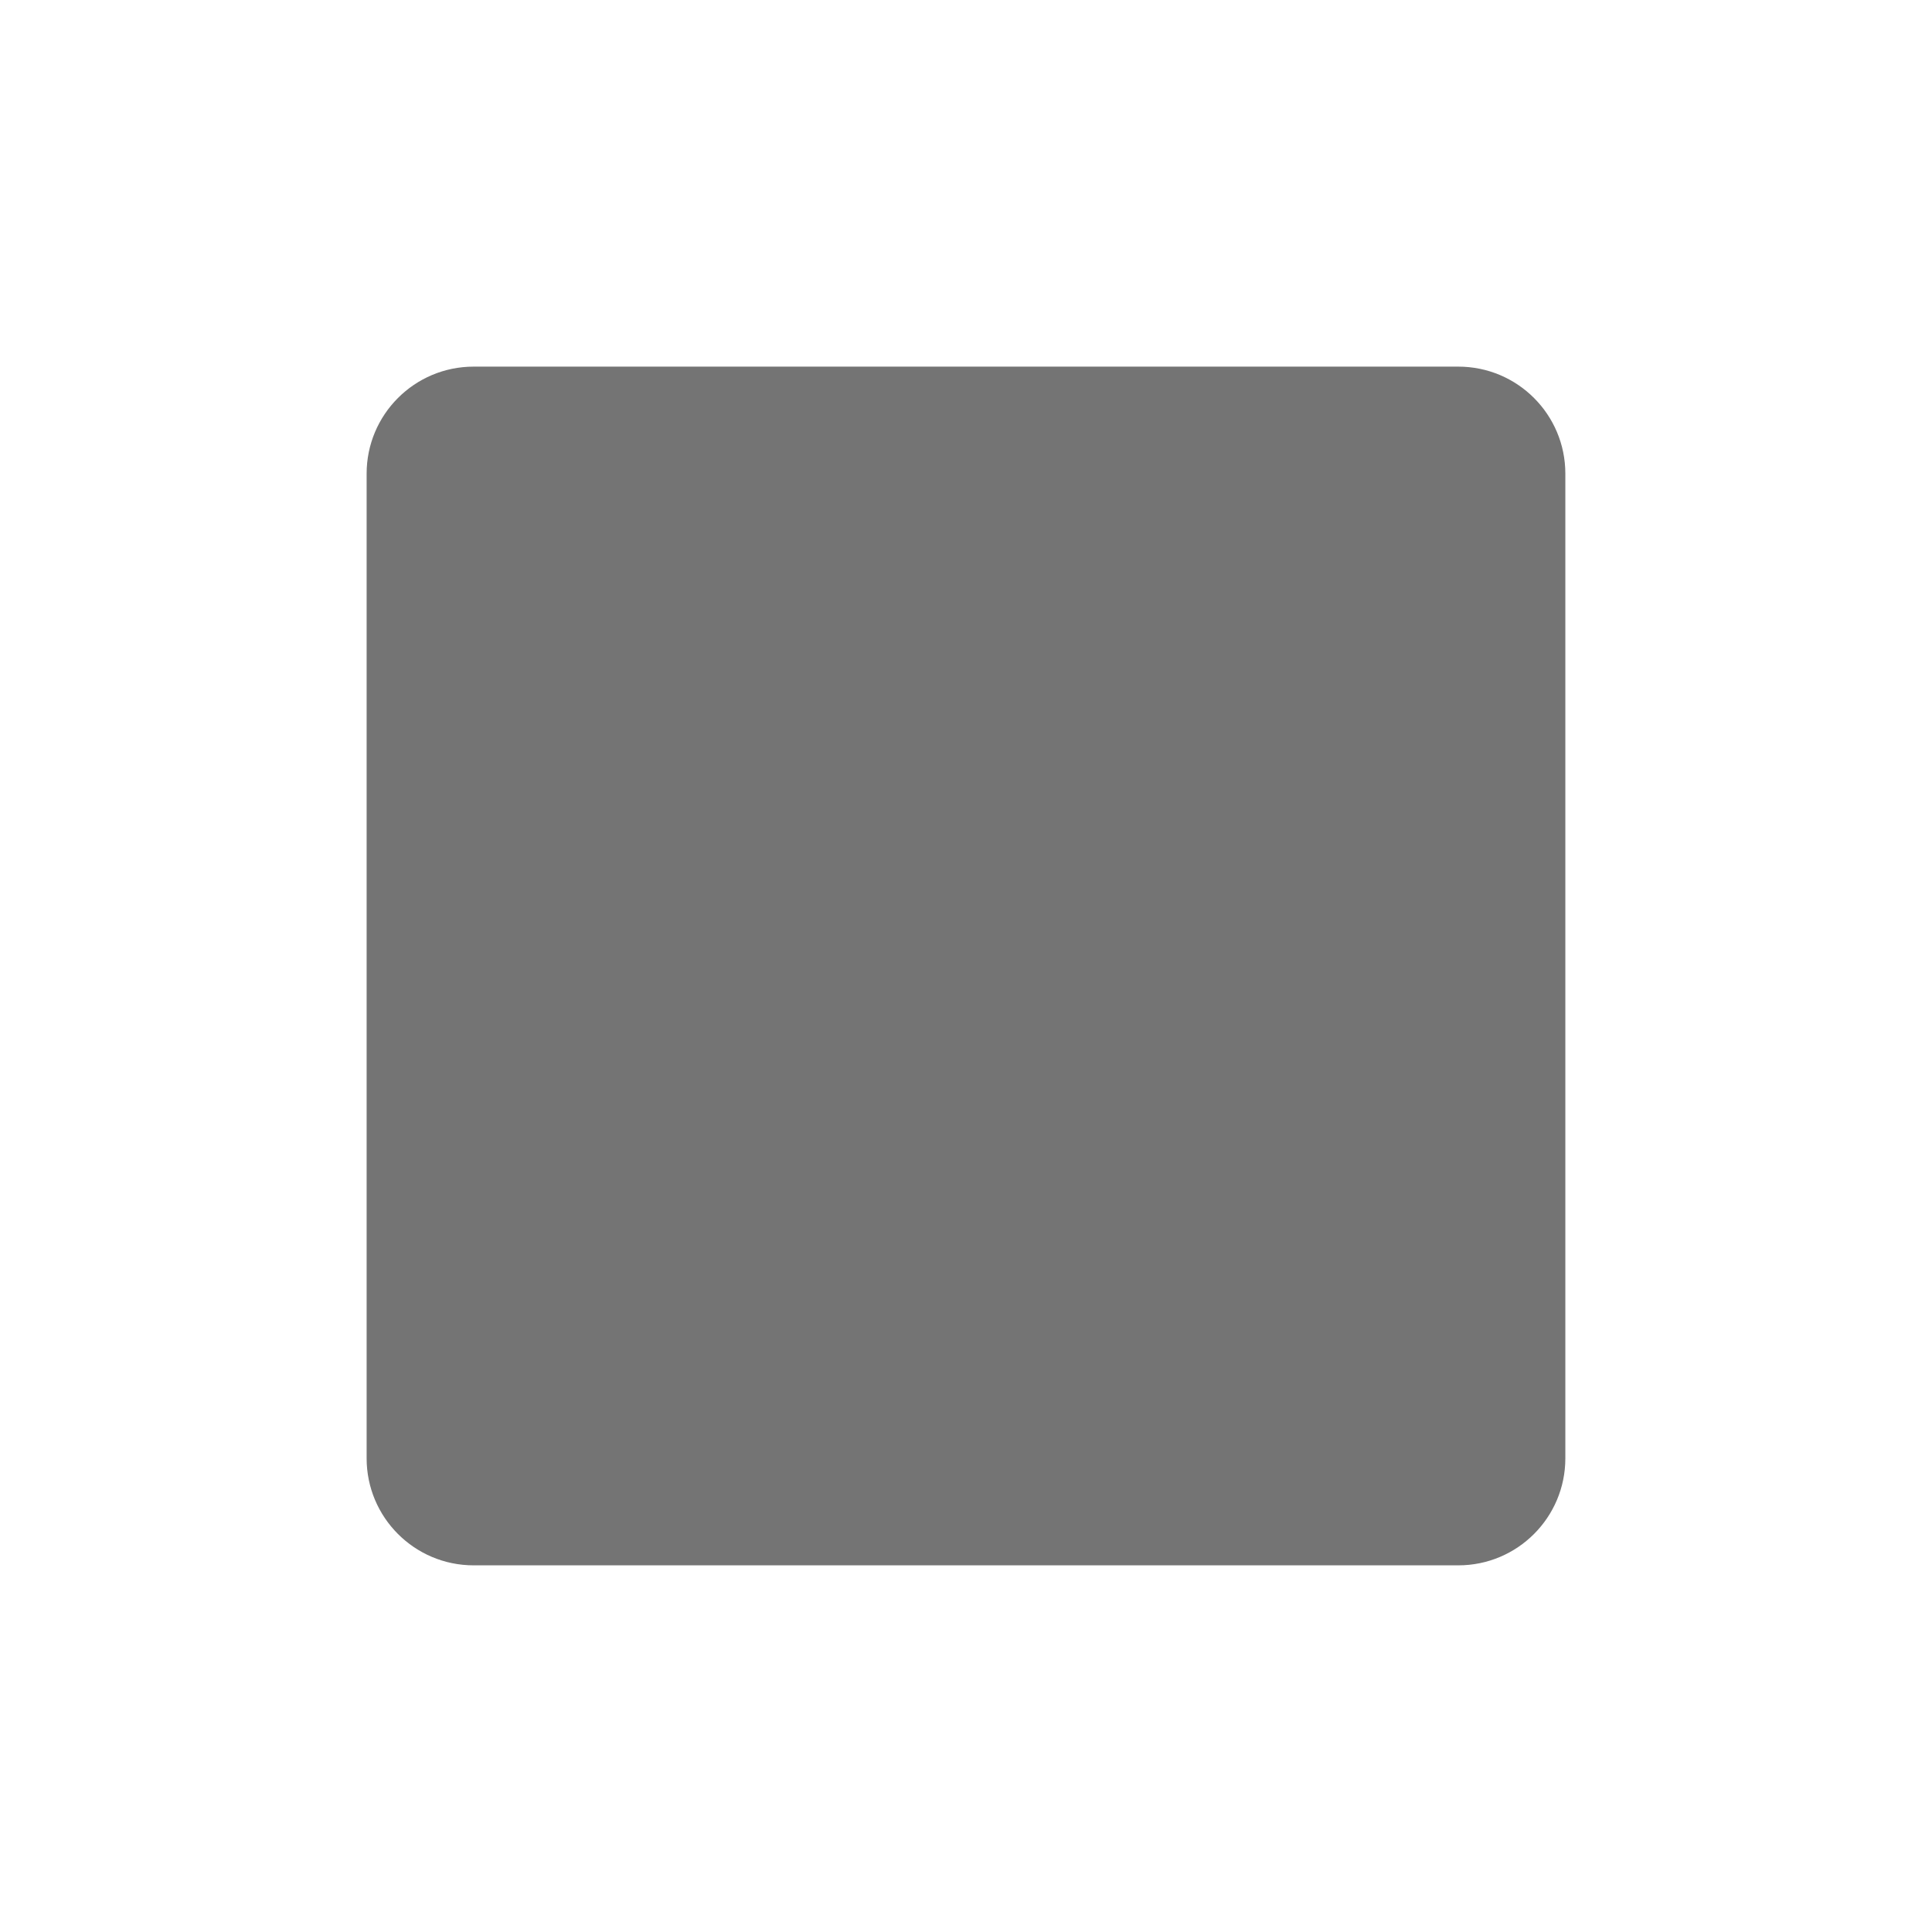
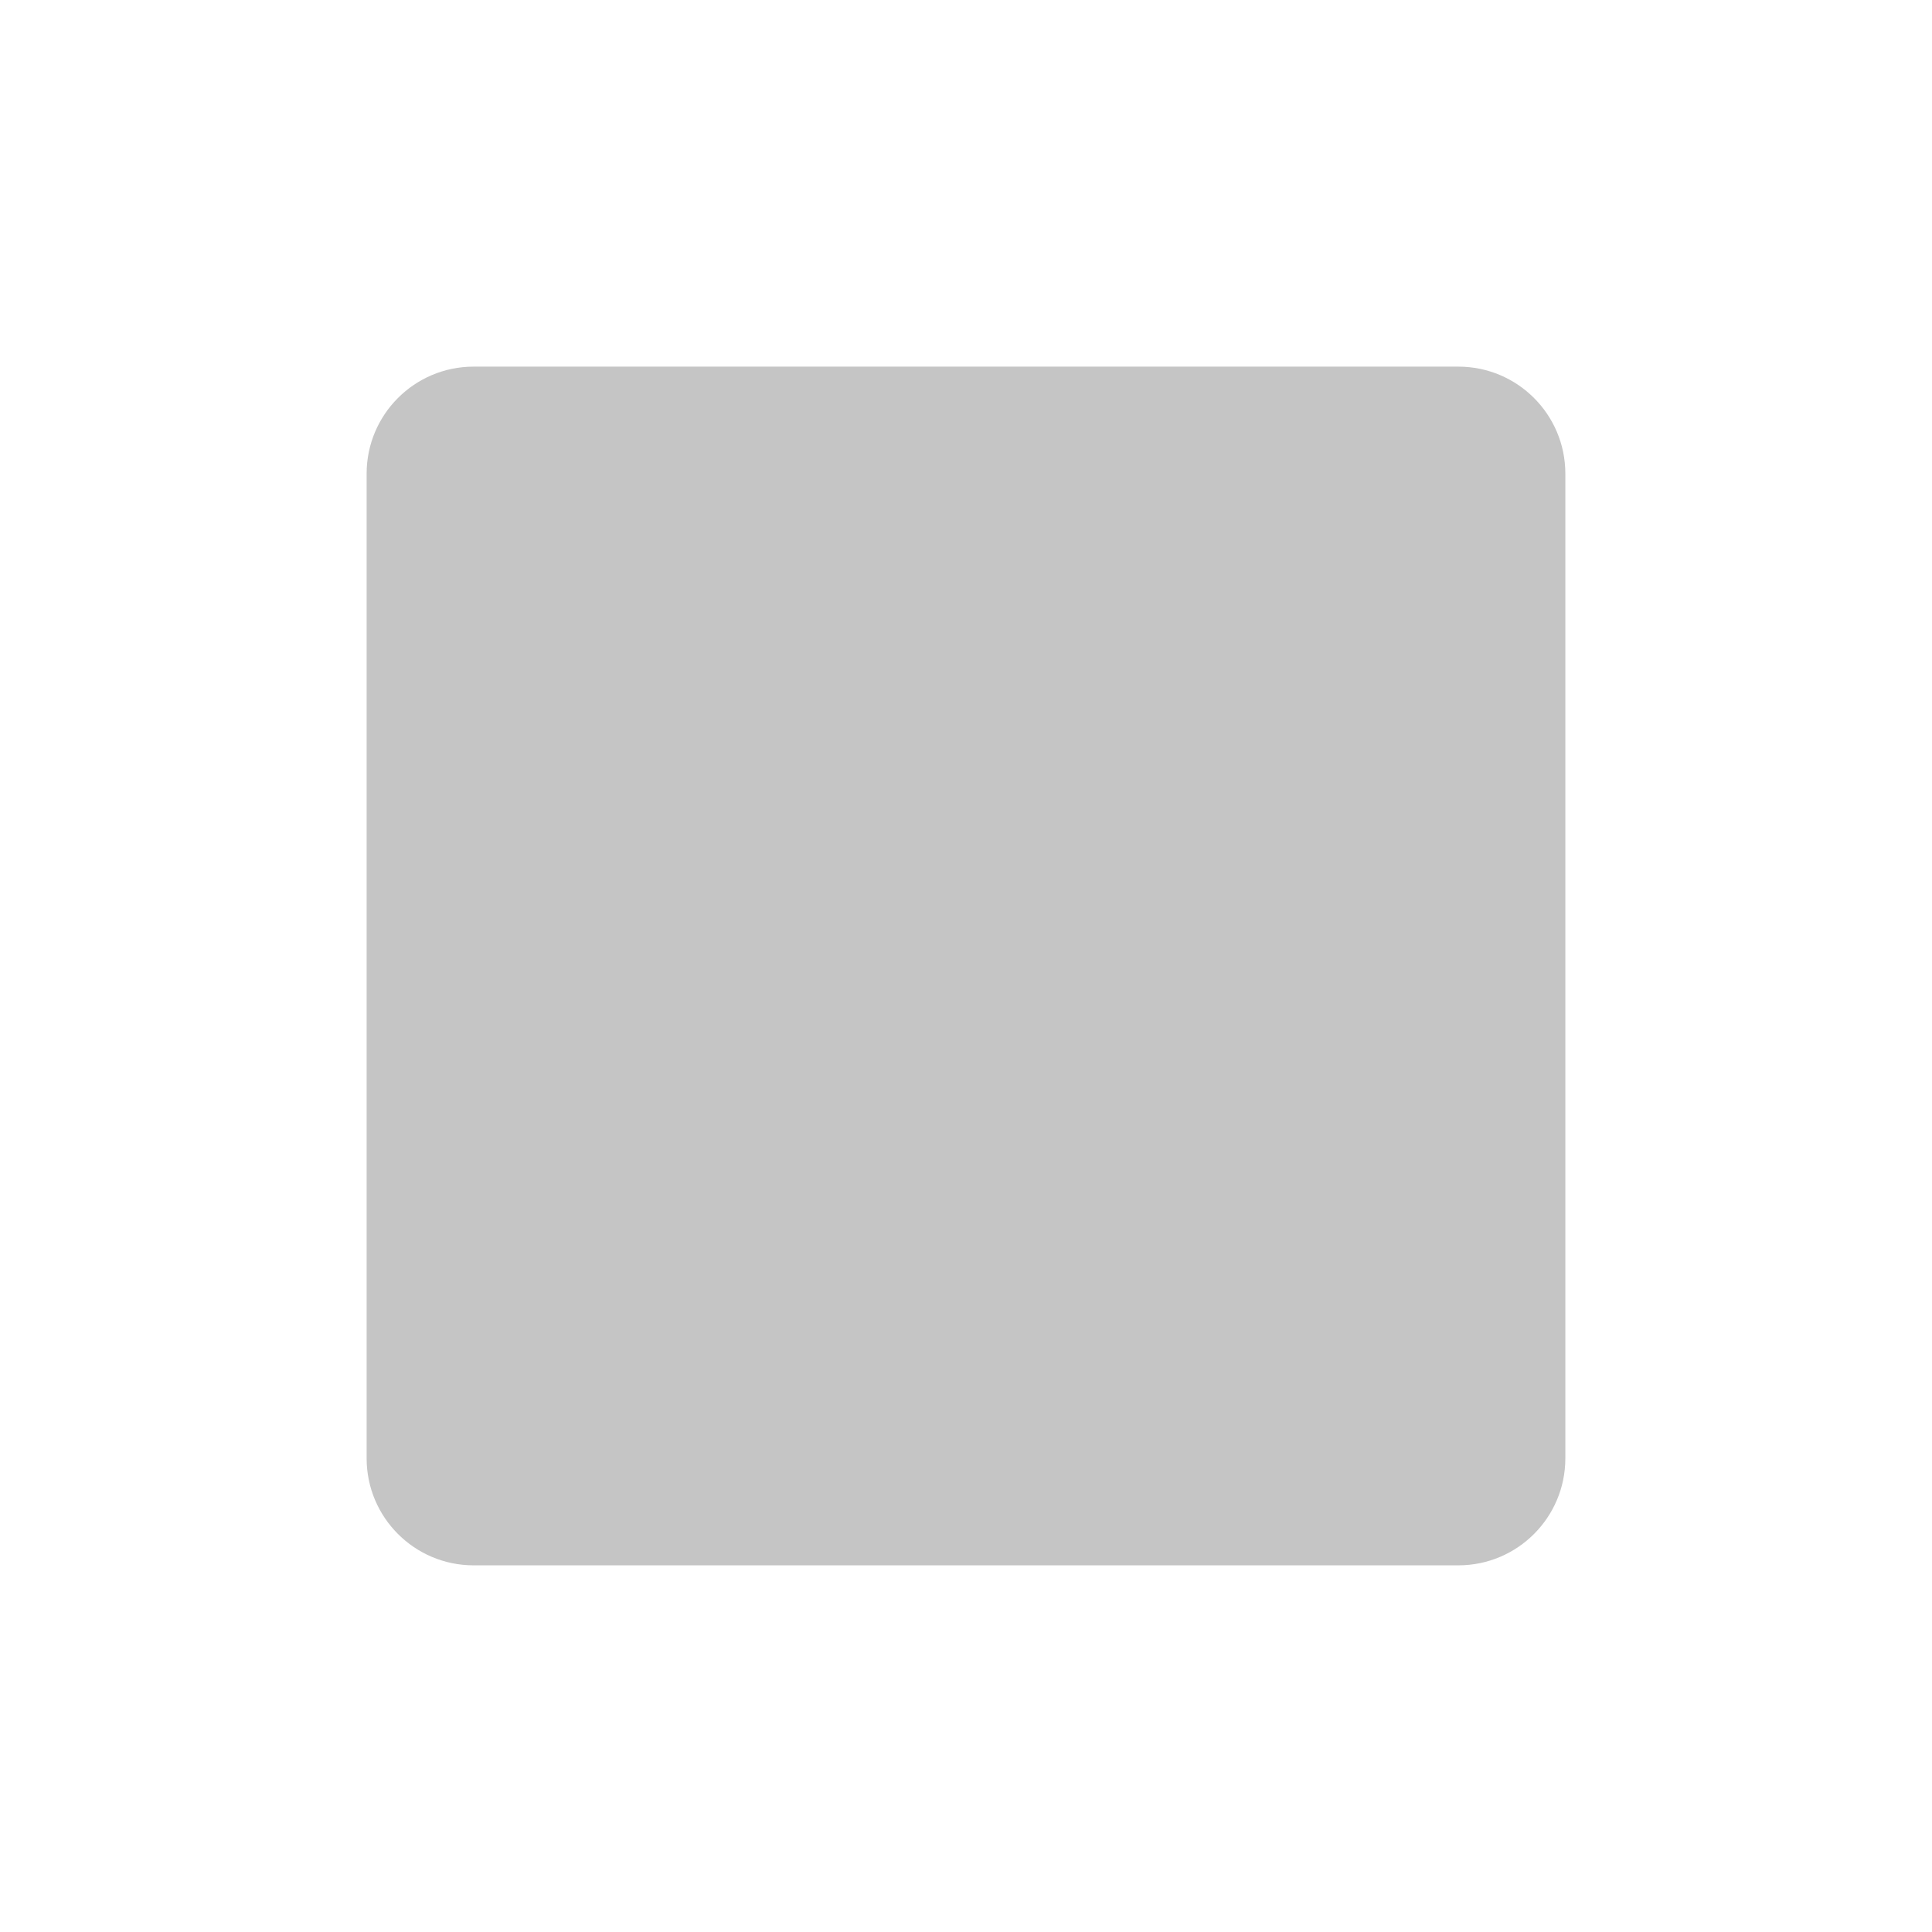
<svg xmlns="http://www.w3.org/2000/svg" width="64px" height="64px" id="svg3031" version="1.1">
  <defs id="defs3033" />
  <g id="layer1">
-     <rect style="color:#000000;fill:#747474;fill-opacity:1;fill-rule:nonzero;stroke:none;stroke-width:2.374;marker:none;visibility:visible;display:inline;overflow:visible;enable-background:accumulate" id="rect4377-4" width="39.709" height="39.709" x="12.145" y="12.145" rx="3.545" ry="3.545" />
+     <rect style="color:#000000;fill:#c5c5c5;fill-opacity:1;fill-rule:nonzero;stroke:none;stroke-width:2.374;marker:none;visibility:visible;display:inline;overflow:visible;enable-background:accumulate" id="rect4377" width="39.709" height="39.709" x="12.145" y="12.145" rx="3.545" ry="3.545" />
  </g>
</svg>
